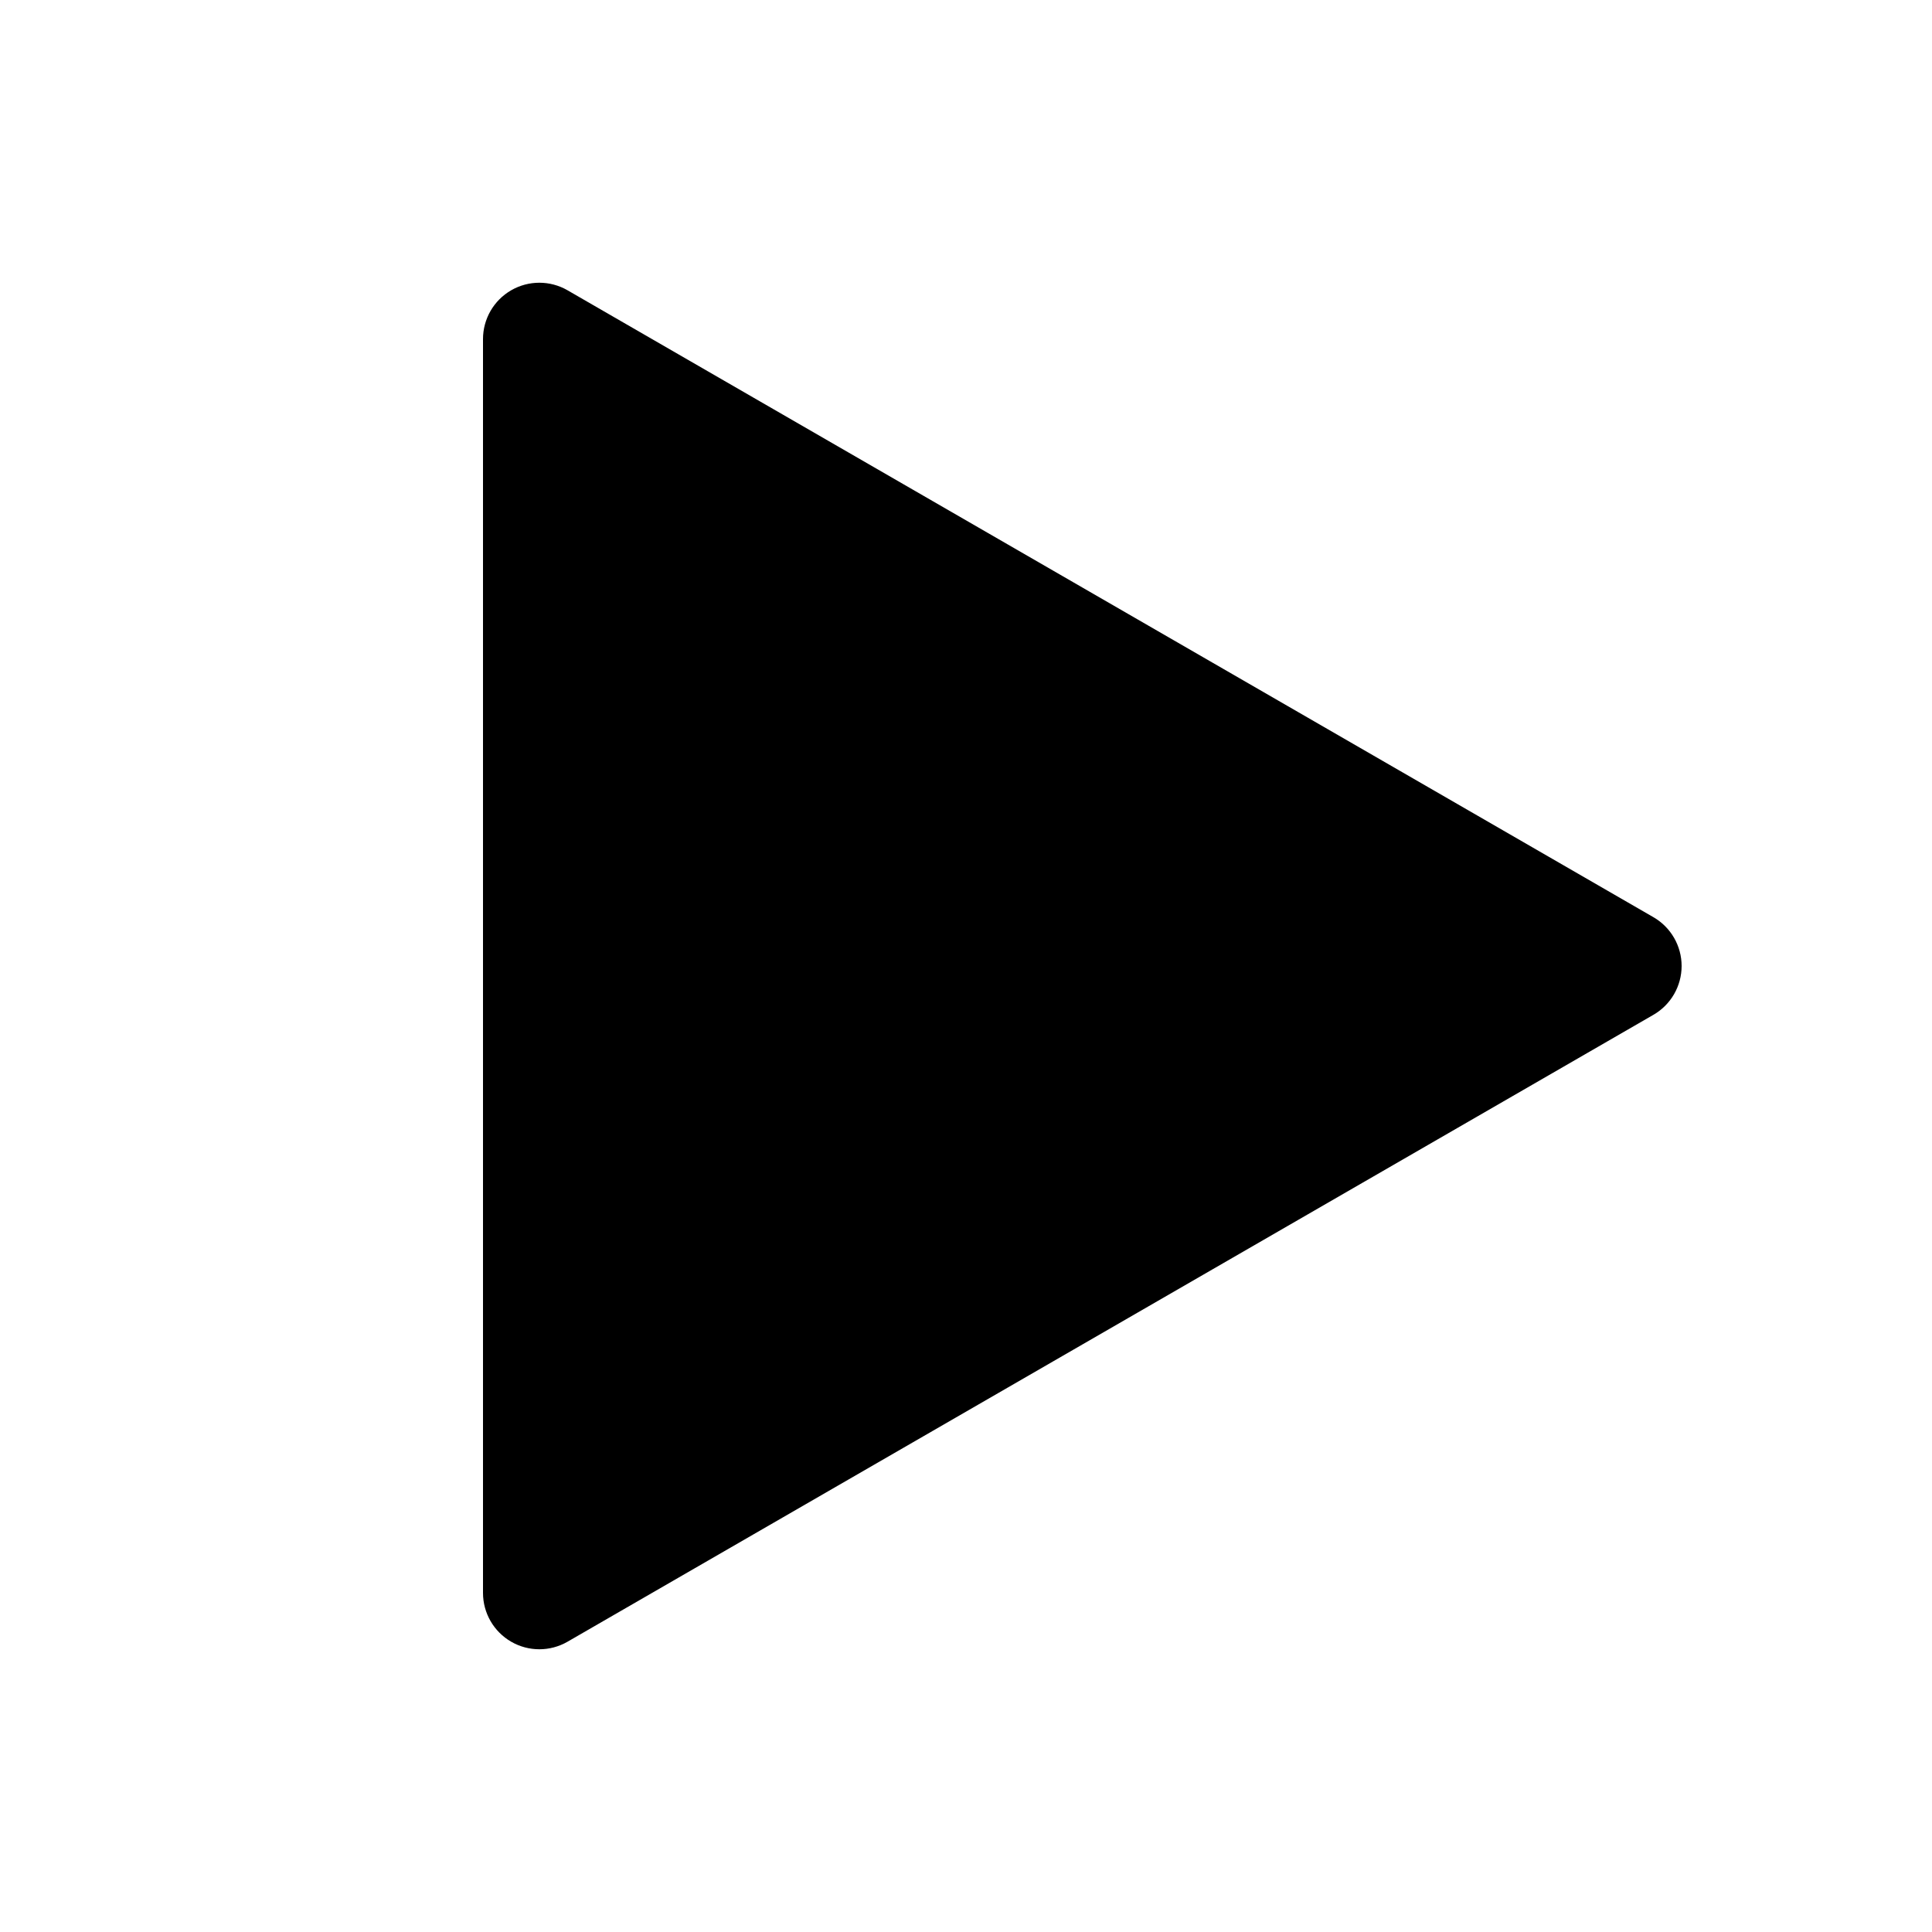
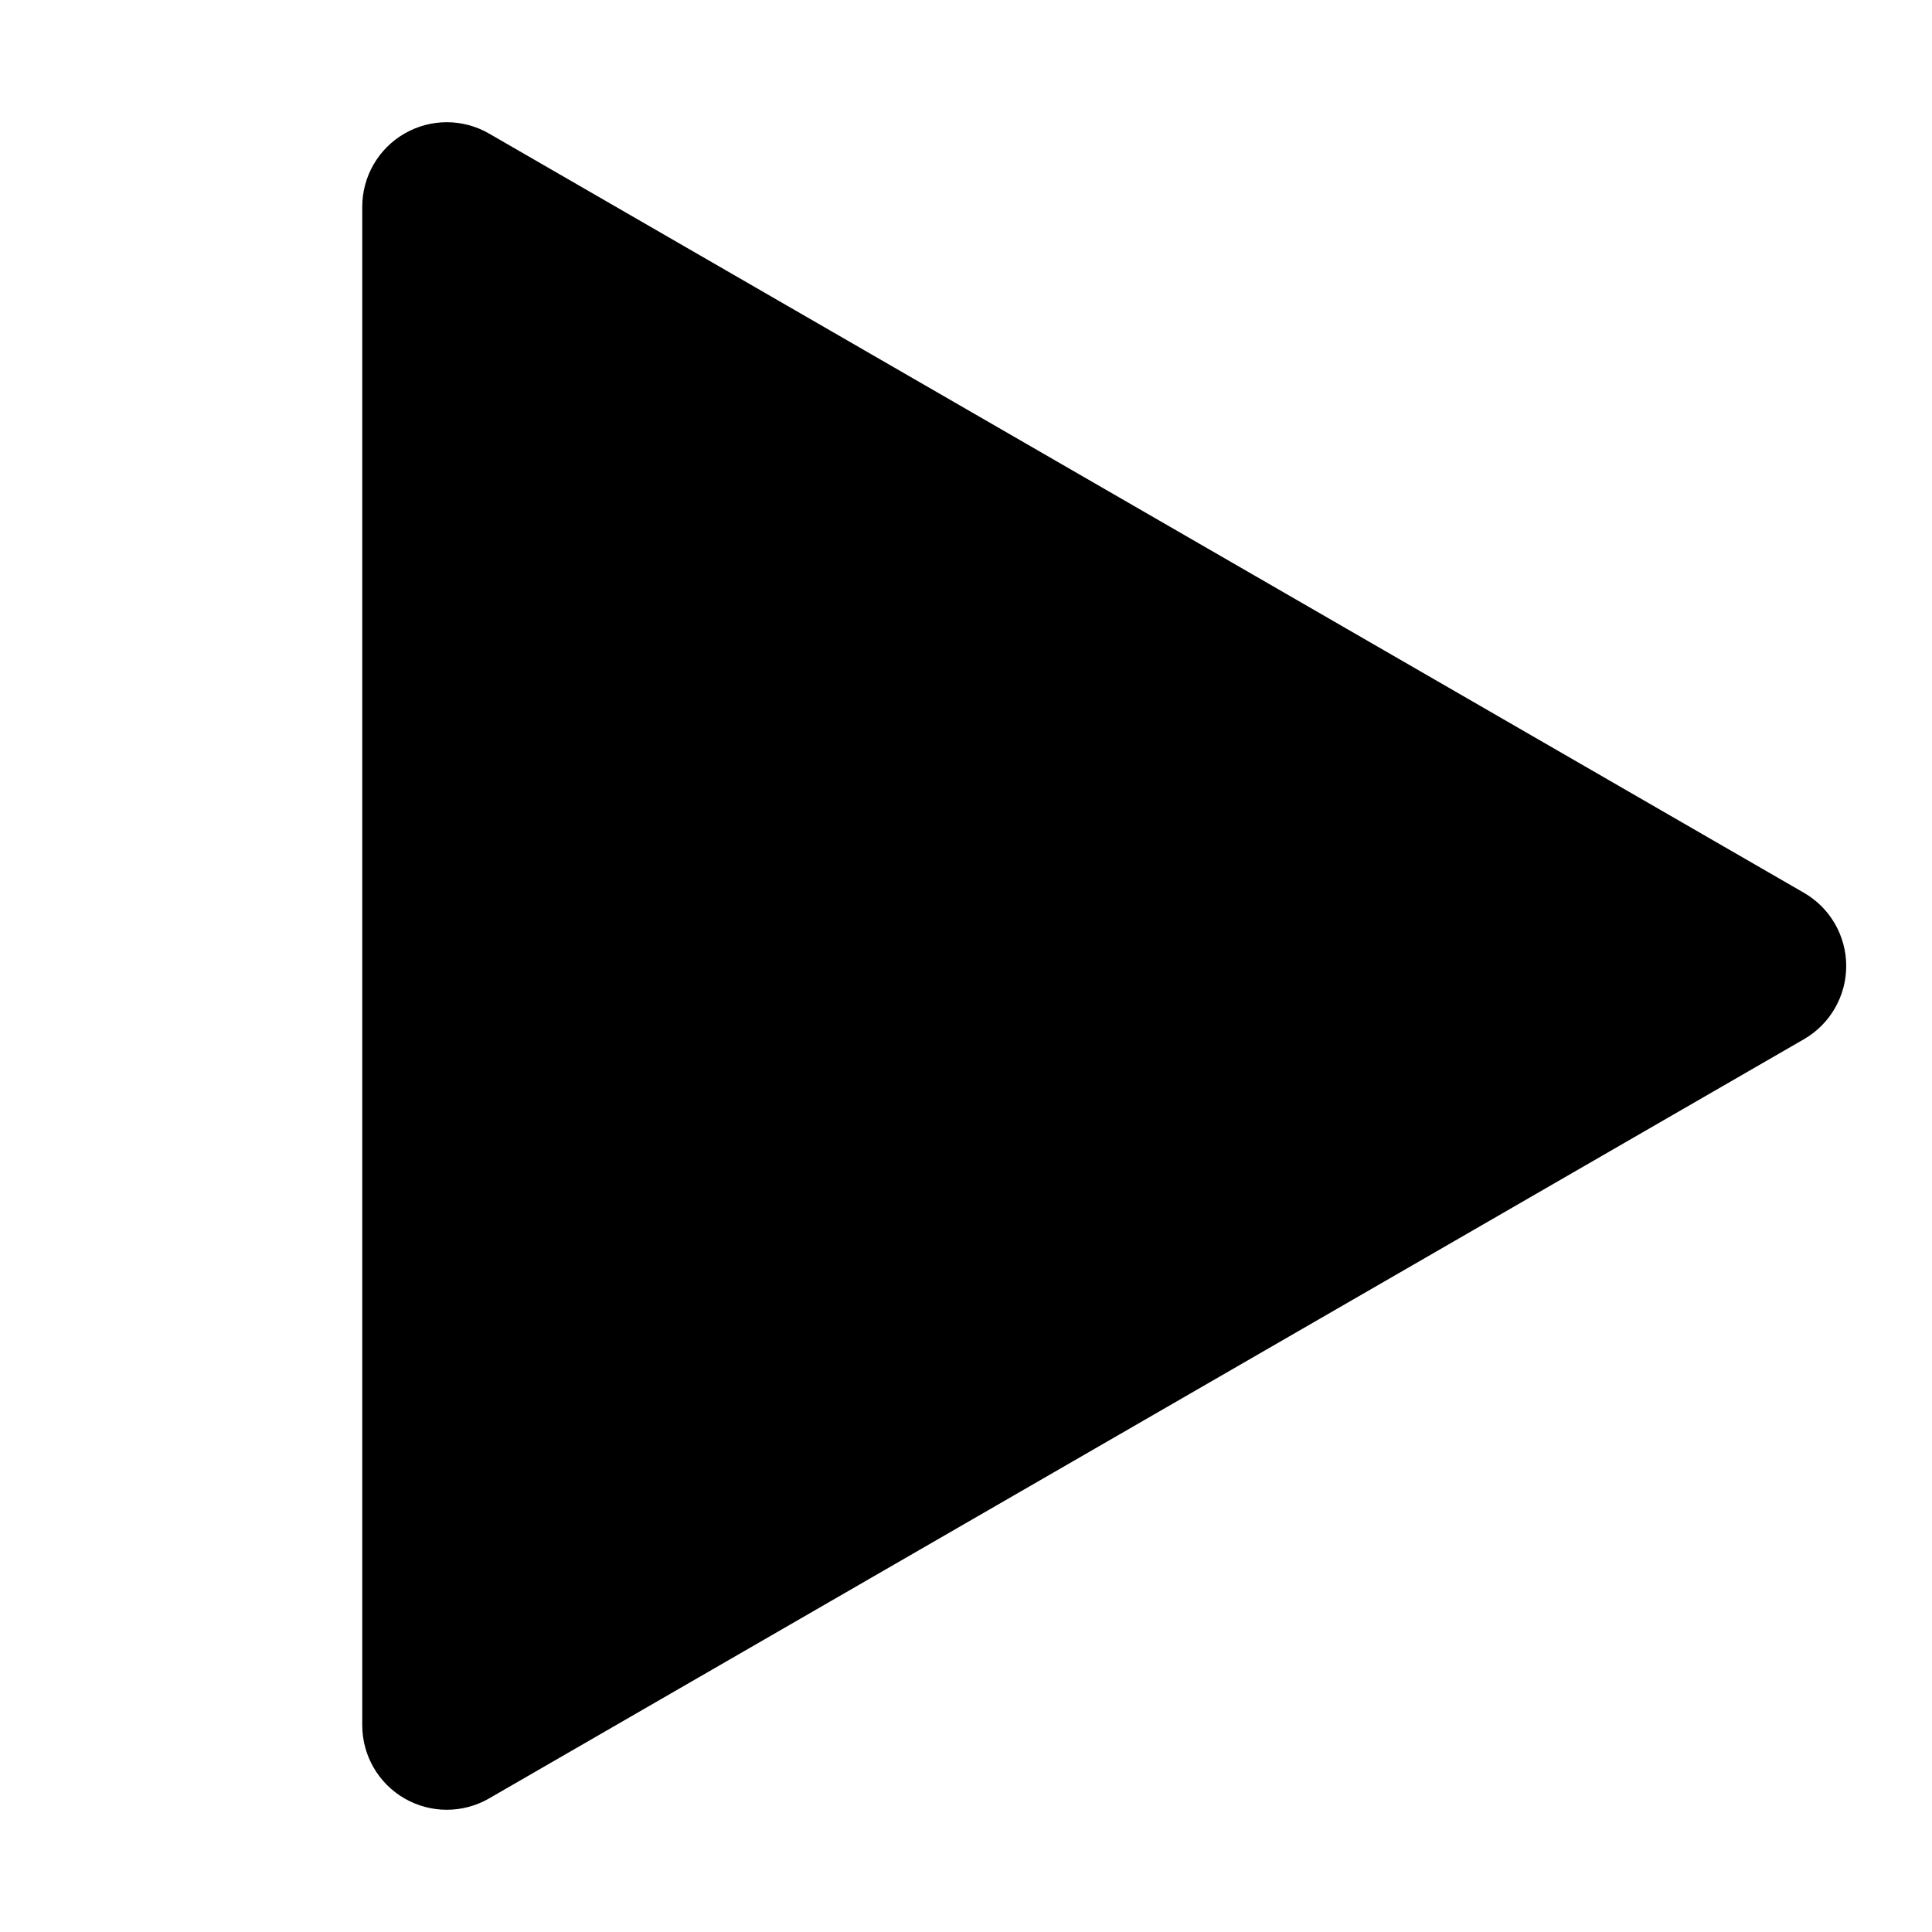
- <svg xmlns="http://www.w3.org/2000/svg" data-encore-id="icon" role="img" aria-hidden="true" viewBox="0 0 24 24" class="Svg-sc-ytk21e-0 bneLcE">
-   <path d="m7.05 3.606 13.49 7.788a.7.7 0 0 1 0 1.212L7.05 20.394A.7.7 0 0 1 6 19.788V4.212a.7.7 0 0 1 1.05-.606z" />
+ <svg data-encore-id="icon" role="img" aria-hidden="true" viewBox="0 0 16 16" class="Svg-sc-ytk21e-0 dYnaPI">
+   <path d="M3 1.713a.7.7 0 0 1 1.05-.607l10.89 6.288a.7.7 0 0 1 0 1.212L4.05 14.894A.7.7 0 0 1 3 14.288V1.713z" />
</svg>
